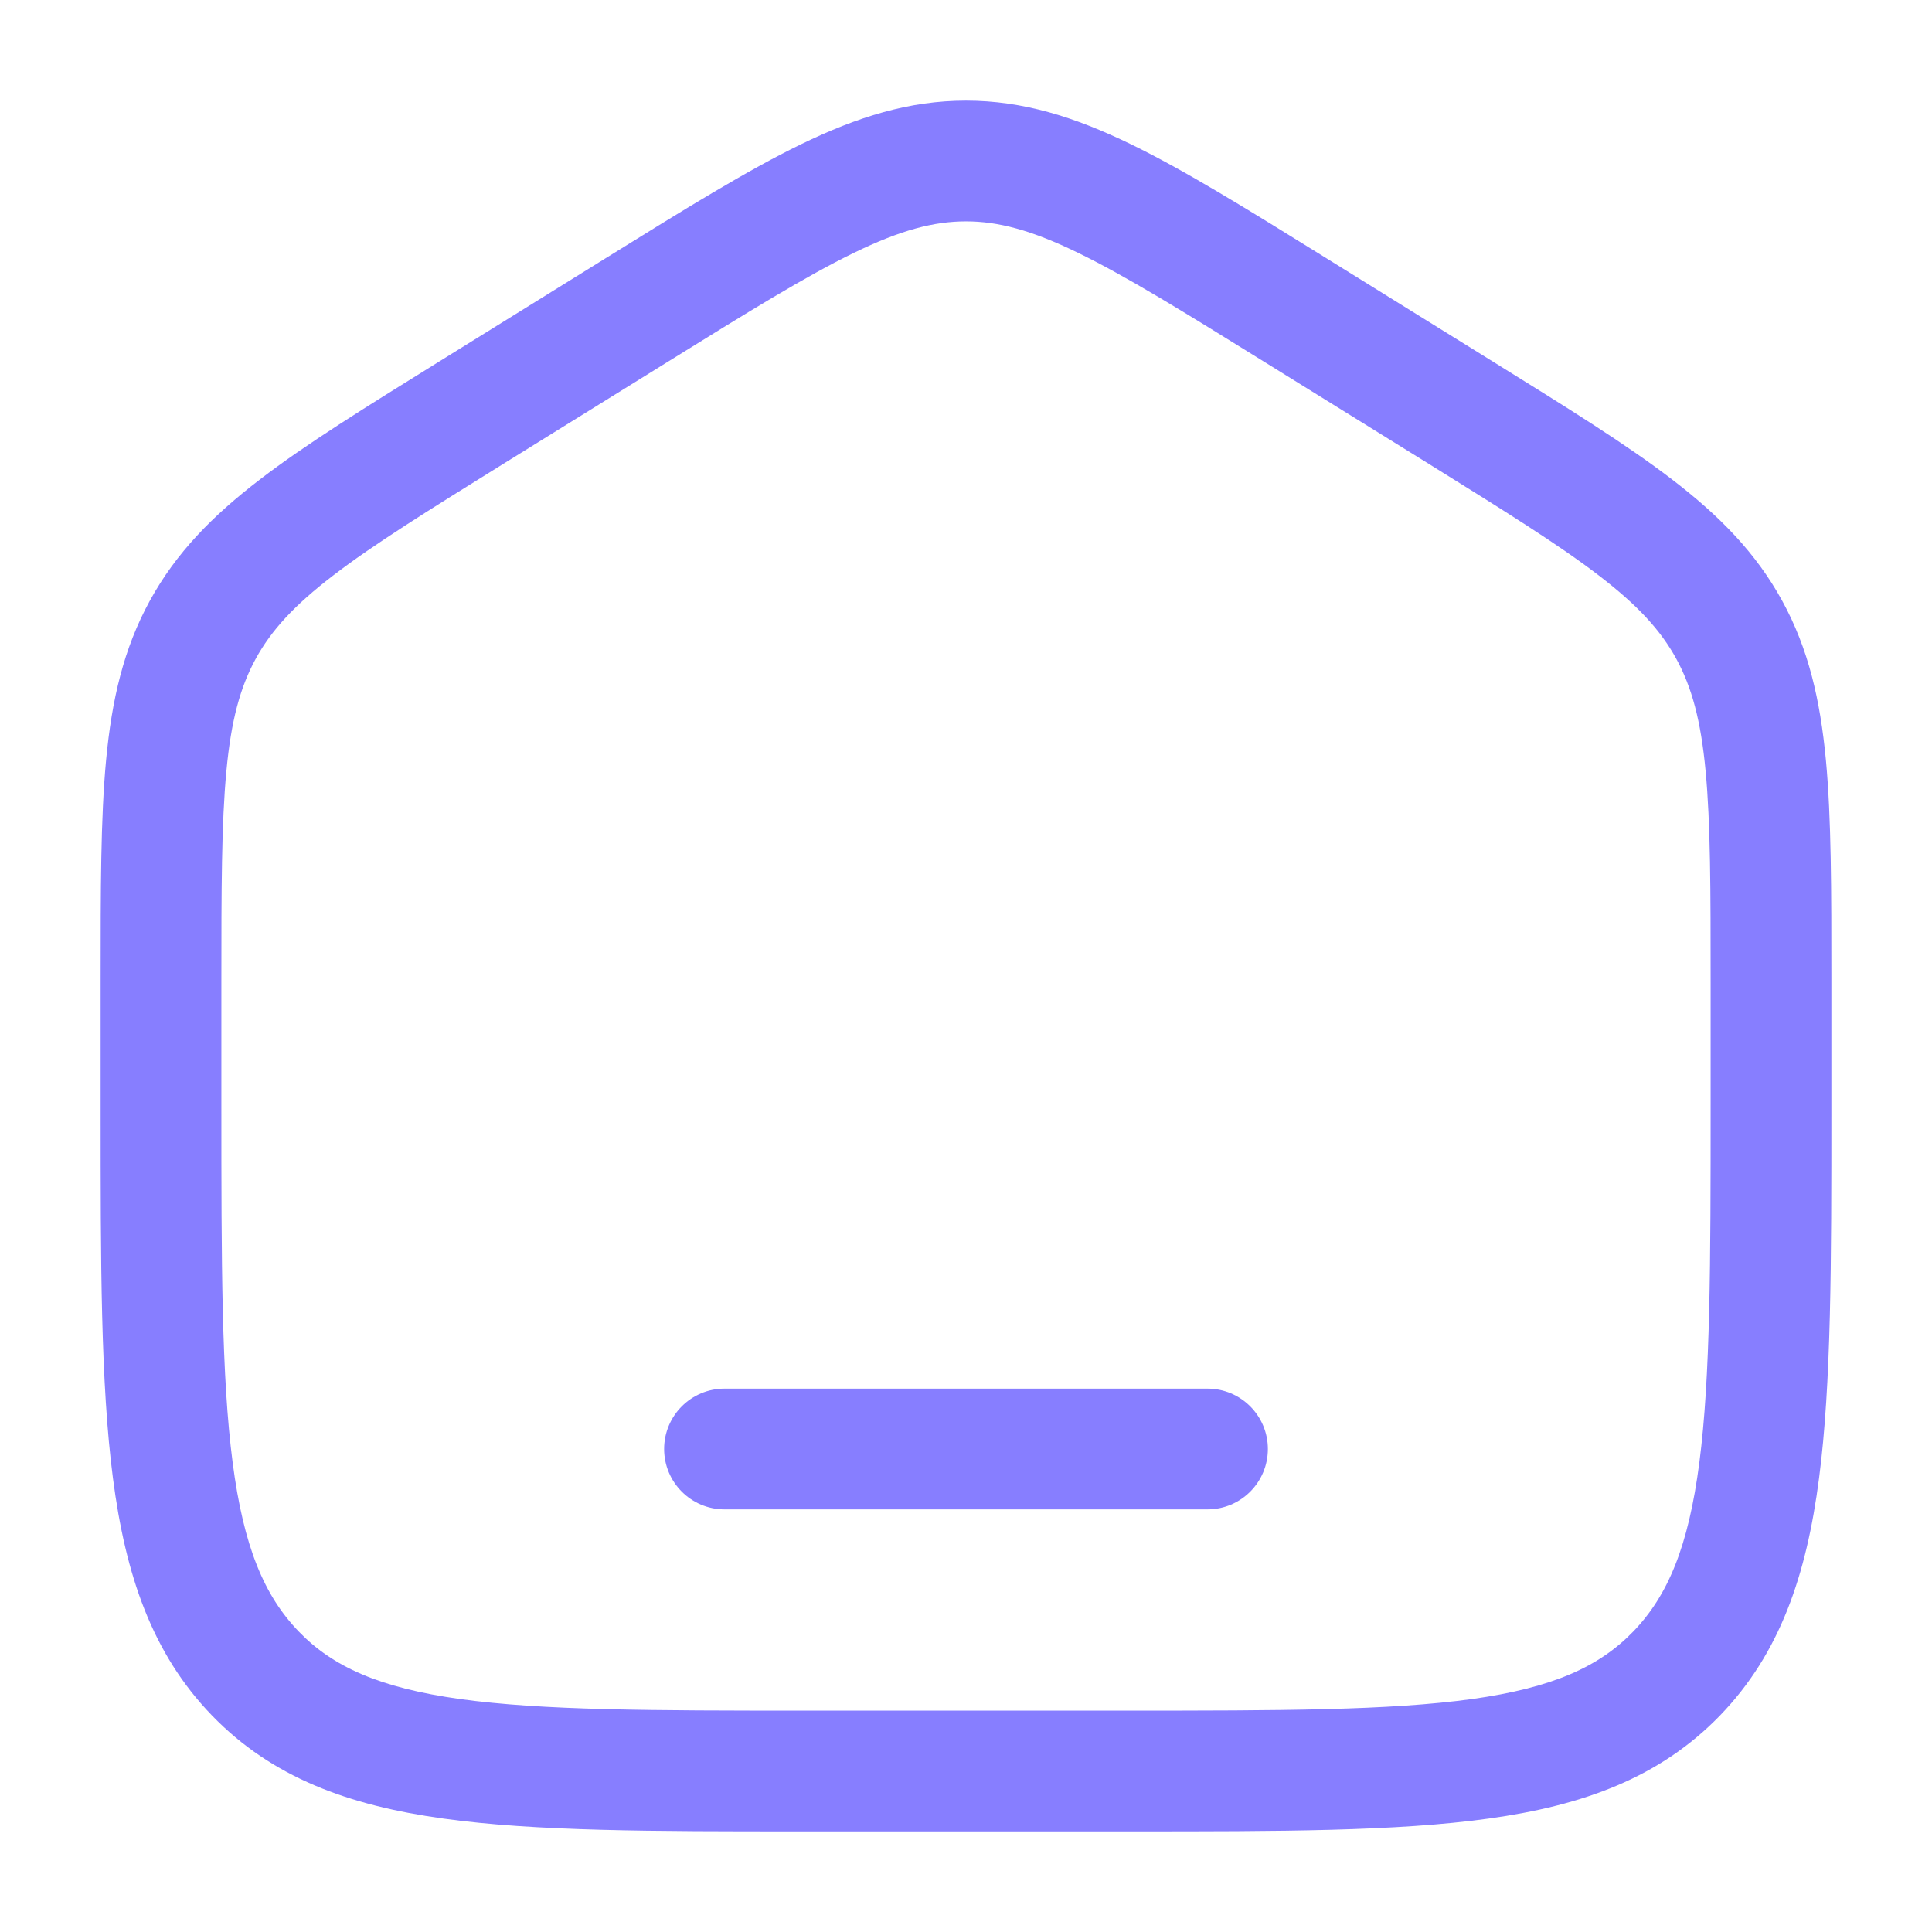
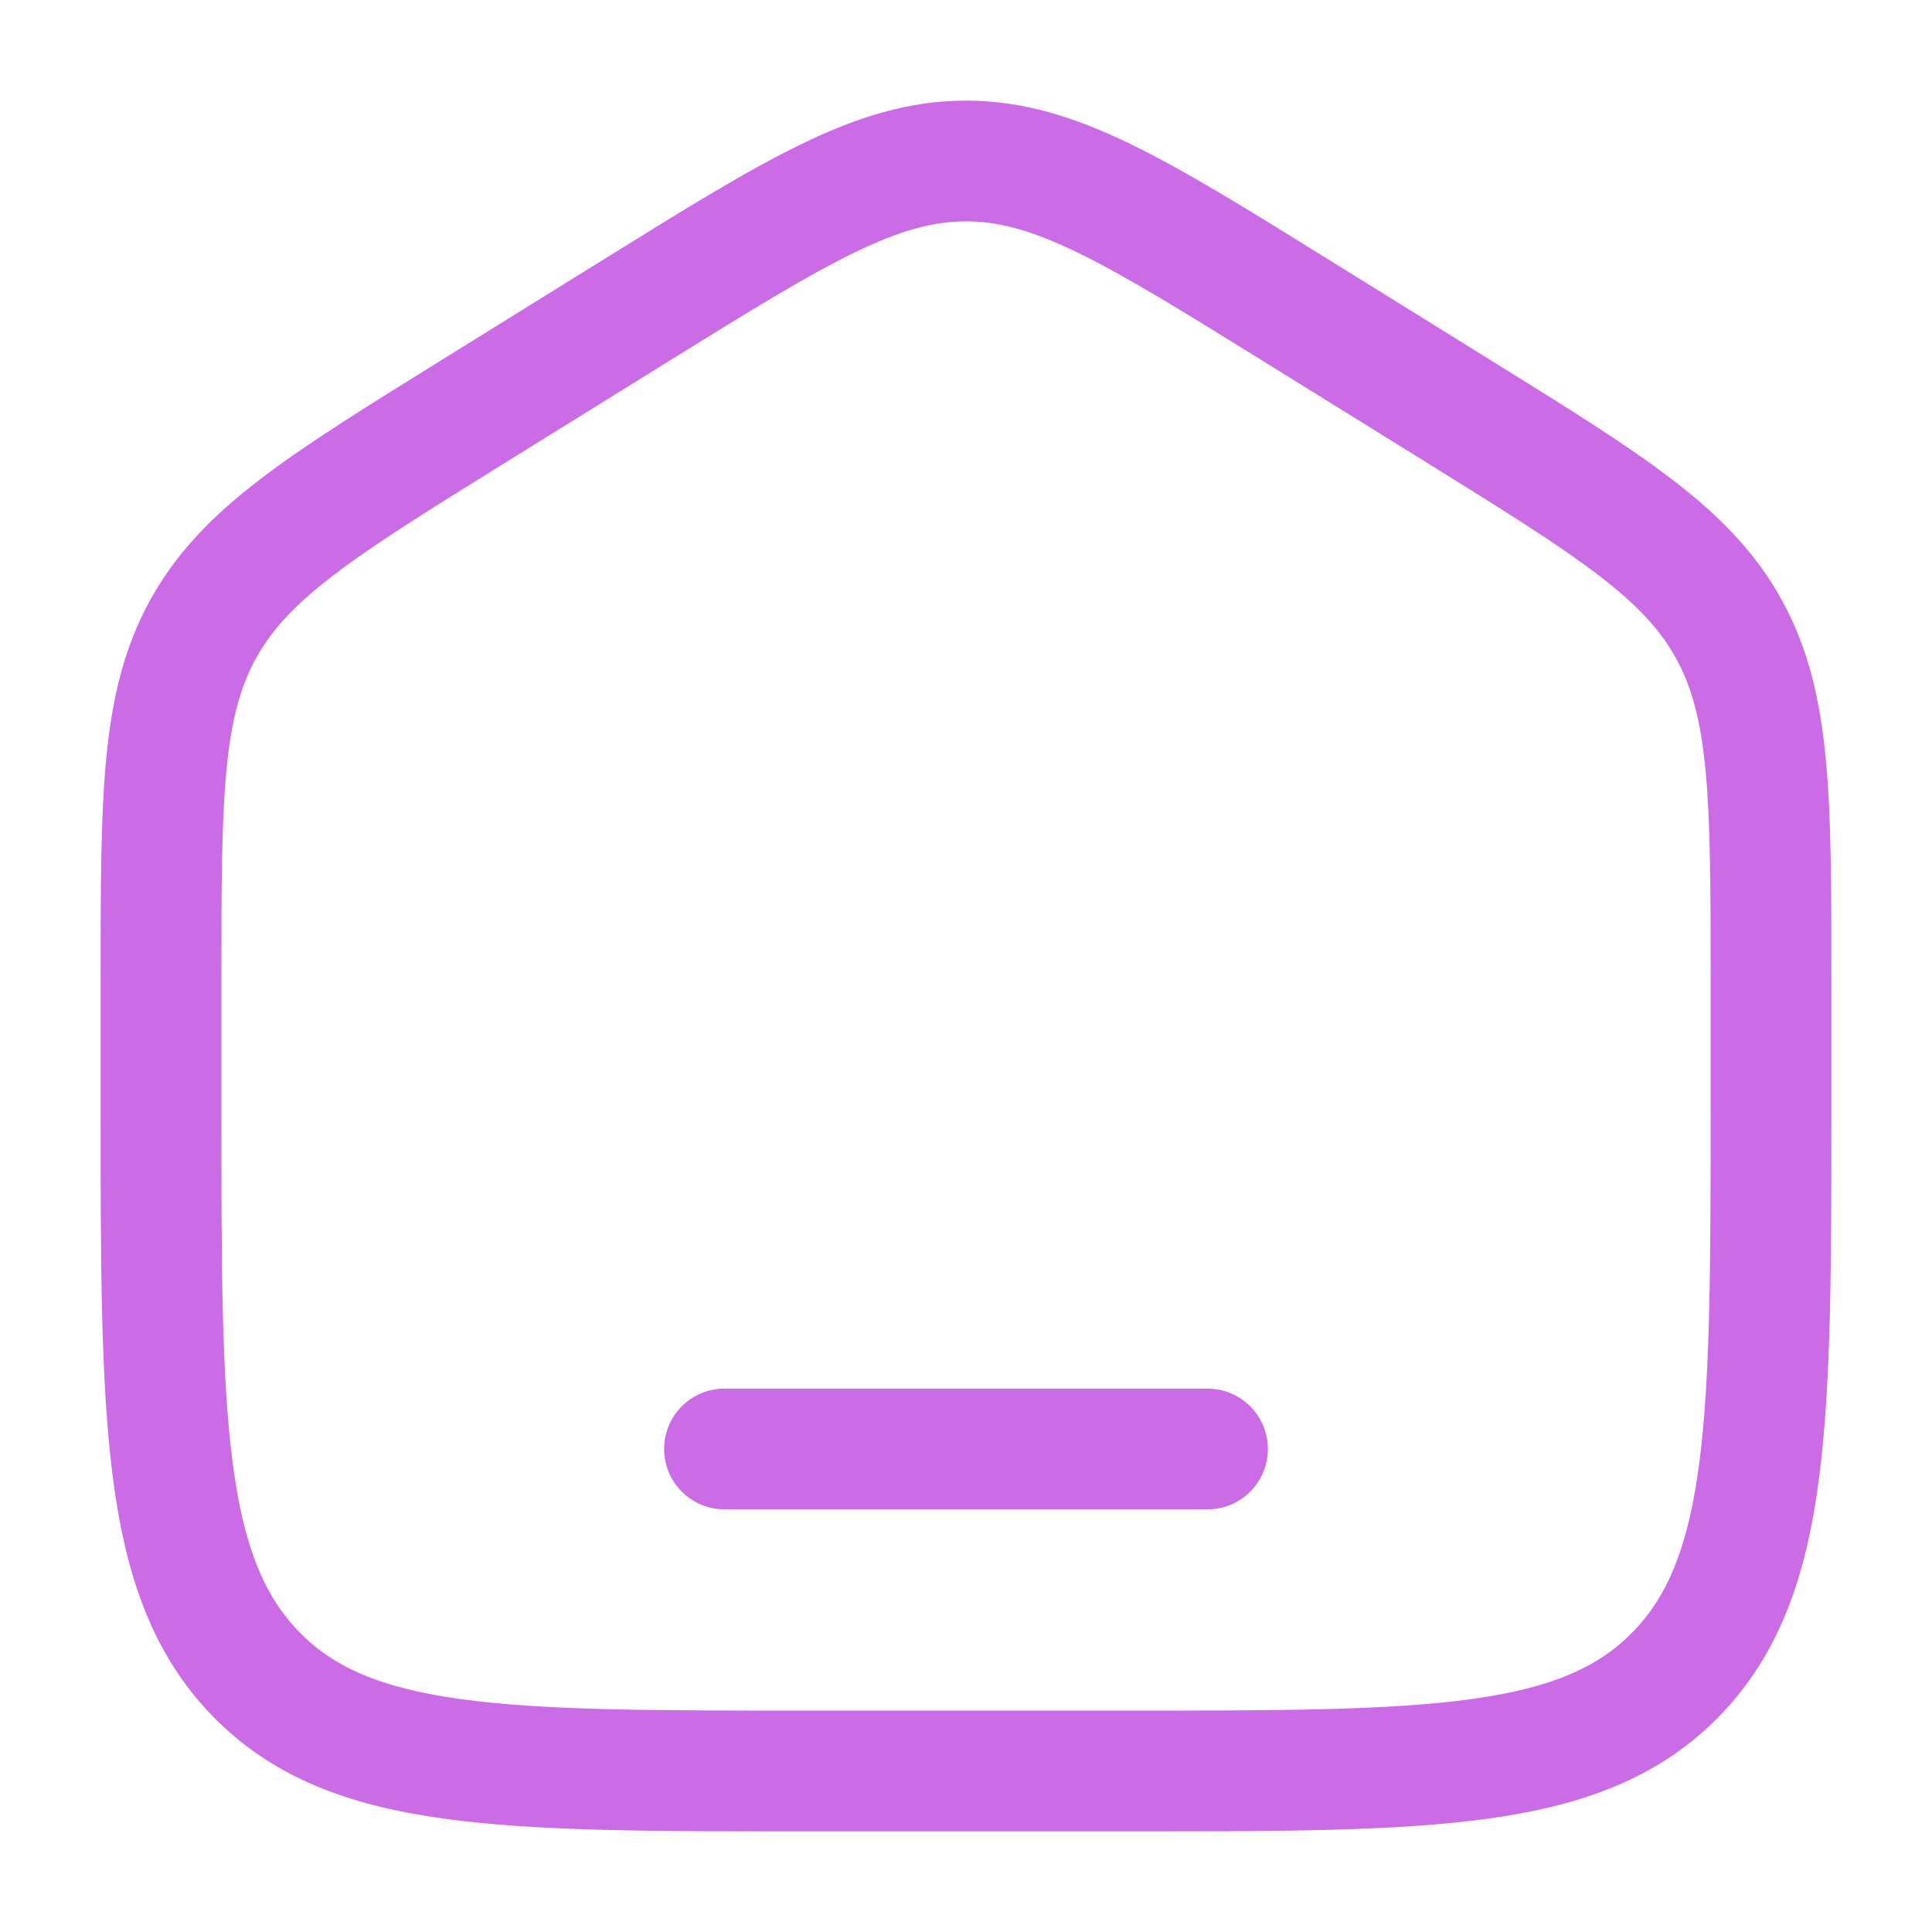
<svg xmlns="http://www.w3.org/2000/svg" width="24" height="24" viewBox="0 0 24 24" fill="none">
-   <path d="M9 17.25C8.586 17.25 8.25 17.586 8.25 18C8.25 18.414 8.586 18.75 9 18.75H15C15.414 18.75 15.75 18.414 15.75 18C15.75 17.586 15.414 17.25 15 17.25H9Z" fill="#877EFF" />
-   <path fill-rule="evenodd" clip-rule="evenodd" d="M12 1.25C11.292 1.25 10.649 1.453 9.951 1.792C9.276 2.12 8.496 2.604 7.523 3.208L5.456 4.491C4.535 5.063 3.797 5.52 3.229 5.956C2.64 6.407 2.188 6.866 1.861 7.463C1.535 8.058 1.389 8.692 1.318 9.441C1.25 10.166 1.25 11.054 1.25 12.167V13.78C1.25 15.684 1.25 17.187 1.403 18.362C1.559 19.567 1.889 20.54 2.632 21.309C3.38 22.082 4.33 22.428 5.508 22.591C6.648 22.75 8.106 22.75 9.942 22.75H14.058C15.894 22.75 17.352 22.75 18.492 22.591C19.669 22.428 20.62 22.082 21.368 21.309C22.111 20.54 22.441 19.567 22.597 18.362C22.75 17.187 22.75 15.684 22.75 13.78V12.167C22.75 11.054 22.75 10.166 22.682 9.441C22.611 8.692 22.465 8.058 22.139 7.463C21.812 6.866 21.36 6.407 20.771 5.956C20.203 5.52 19.465 5.063 18.544 4.491L16.477 3.208C15.504 2.604 14.724 2.12 14.049 1.792C13.351 1.453 12.708 1.25 12 1.25ZM8.28 4.504C9.295 3.874 10.009 3.432 10.607 3.141C11.188 2.858 11.6 2.75 12 2.75C12.4 2.75 12.812 2.858 13.393 3.141C13.991 3.432 14.705 3.874 15.72 4.504L17.721 5.745C18.681 6.342 19.356 6.761 19.859 7.147C20.349 7.522 20.63 7.831 20.823 8.183C21.016 8.536 21.129 8.949 21.188 9.581C21.249 10.229 21.25 11.046 21.25 12.204V13.725C21.25 15.696 21.248 17.101 21.11 18.168C20.974 19.216 20.717 19.824 20.289 20.267C19.865 20.706 19.287 20.966 18.286 21.106C17.26 21.248 15.908 21.25 14 21.25H10C8.092 21.25 6.74 21.248 5.714 21.106C4.713 20.966 4.135 20.706 3.711 20.267C3.283 19.824 3.026 19.216 2.89 18.168C2.751 17.101 2.75 15.696 2.75 13.725V12.204C2.75 11.046 2.751 10.229 2.812 9.581C2.871 8.949 2.984 8.536 3.177 8.183C3.37 7.831 3.651 7.522 4.141 7.147C4.644 6.761 5.319 6.342 6.28 5.745L8.28 4.504Z" fill="#877EFF" />
+   <path d="M9 17.25C8.586 17.25 8.25 17.586 8.25 18C8.25 18.414 8.586 18.75 9 18.75H15C15.414 18.75 15.75 18.414 15.75 18C15.75 17.586 15.414 17.25 15 17.25H9Z" fill="#CB6CE6" />
+   <path fill-rule="evenodd" clip-rule="evenodd" d="M12 1.25C11.292 1.25 10.649 1.453 9.951 1.792C9.276 2.12 8.496 2.604 7.523 3.208L5.456 4.491C4.535 5.063 3.797 5.52 3.229 5.956C2.64 6.407 2.188 6.866 1.861 7.463C1.535 8.058 1.389 8.692 1.318 9.441C1.25 10.166 1.25 11.054 1.25 12.167V13.78C1.25 15.684 1.25 17.187 1.403 18.362C1.559 19.567 1.889 20.54 2.632 21.309C3.38 22.082 4.33 22.428 5.508 22.591C6.648 22.75 8.106 22.75 9.942 22.75H14.058C15.894 22.75 17.352 22.75 18.492 22.591C19.669 22.428 20.62 22.082 21.368 21.309C22.111 20.54 22.441 19.567 22.597 18.362C22.75 17.187 22.75 15.684 22.75 13.78V12.167C22.75 11.054 22.75 10.166 22.682 9.441C22.611 8.692 22.465 8.058 22.139 7.463C21.812 6.866 21.36 6.407 20.771 5.956C20.203 5.52 19.465 5.063 18.544 4.491L16.477 3.208C15.504 2.604 14.724 2.12 14.049 1.792C13.351 1.453 12.708 1.25 12 1.25ZM8.28 4.504C9.295 3.874 10.009 3.432 10.607 3.141C11.188 2.858 11.6 2.75 12 2.75C12.4 2.75 12.812 2.858 13.393 3.141C13.991 3.432 14.705 3.874 15.72 4.504L17.721 5.745C18.681 6.342 19.356 6.761 19.859 7.147C20.349 7.522 20.63 7.831 20.823 8.183C21.016 8.536 21.129 8.949 21.188 9.581C21.249 10.229 21.25 11.046 21.25 12.204V13.725C21.25 15.696 21.248 17.101 21.11 18.168C20.974 19.216 20.717 19.824 20.289 20.267C19.865 20.706 19.287 20.966 18.286 21.106C17.26 21.248 15.908 21.25 14 21.25H10C8.092 21.25 6.74 21.248 5.714 21.106C4.713 20.966 4.135 20.706 3.711 20.267C3.283 19.824 3.026 19.216 2.89 18.168C2.751 17.101 2.75 15.696 2.75 13.725V12.204C2.75 11.046 2.751 10.229 2.812 9.581C2.871 8.949 2.984 8.536 3.177 8.183C3.37 7.831 3.651 7.522 4.141 7.147C4.644 6.761 5.319 6.342 6.28 5.745L8.28 4.504Z" fill="#CB6CE6" />
</svg>
